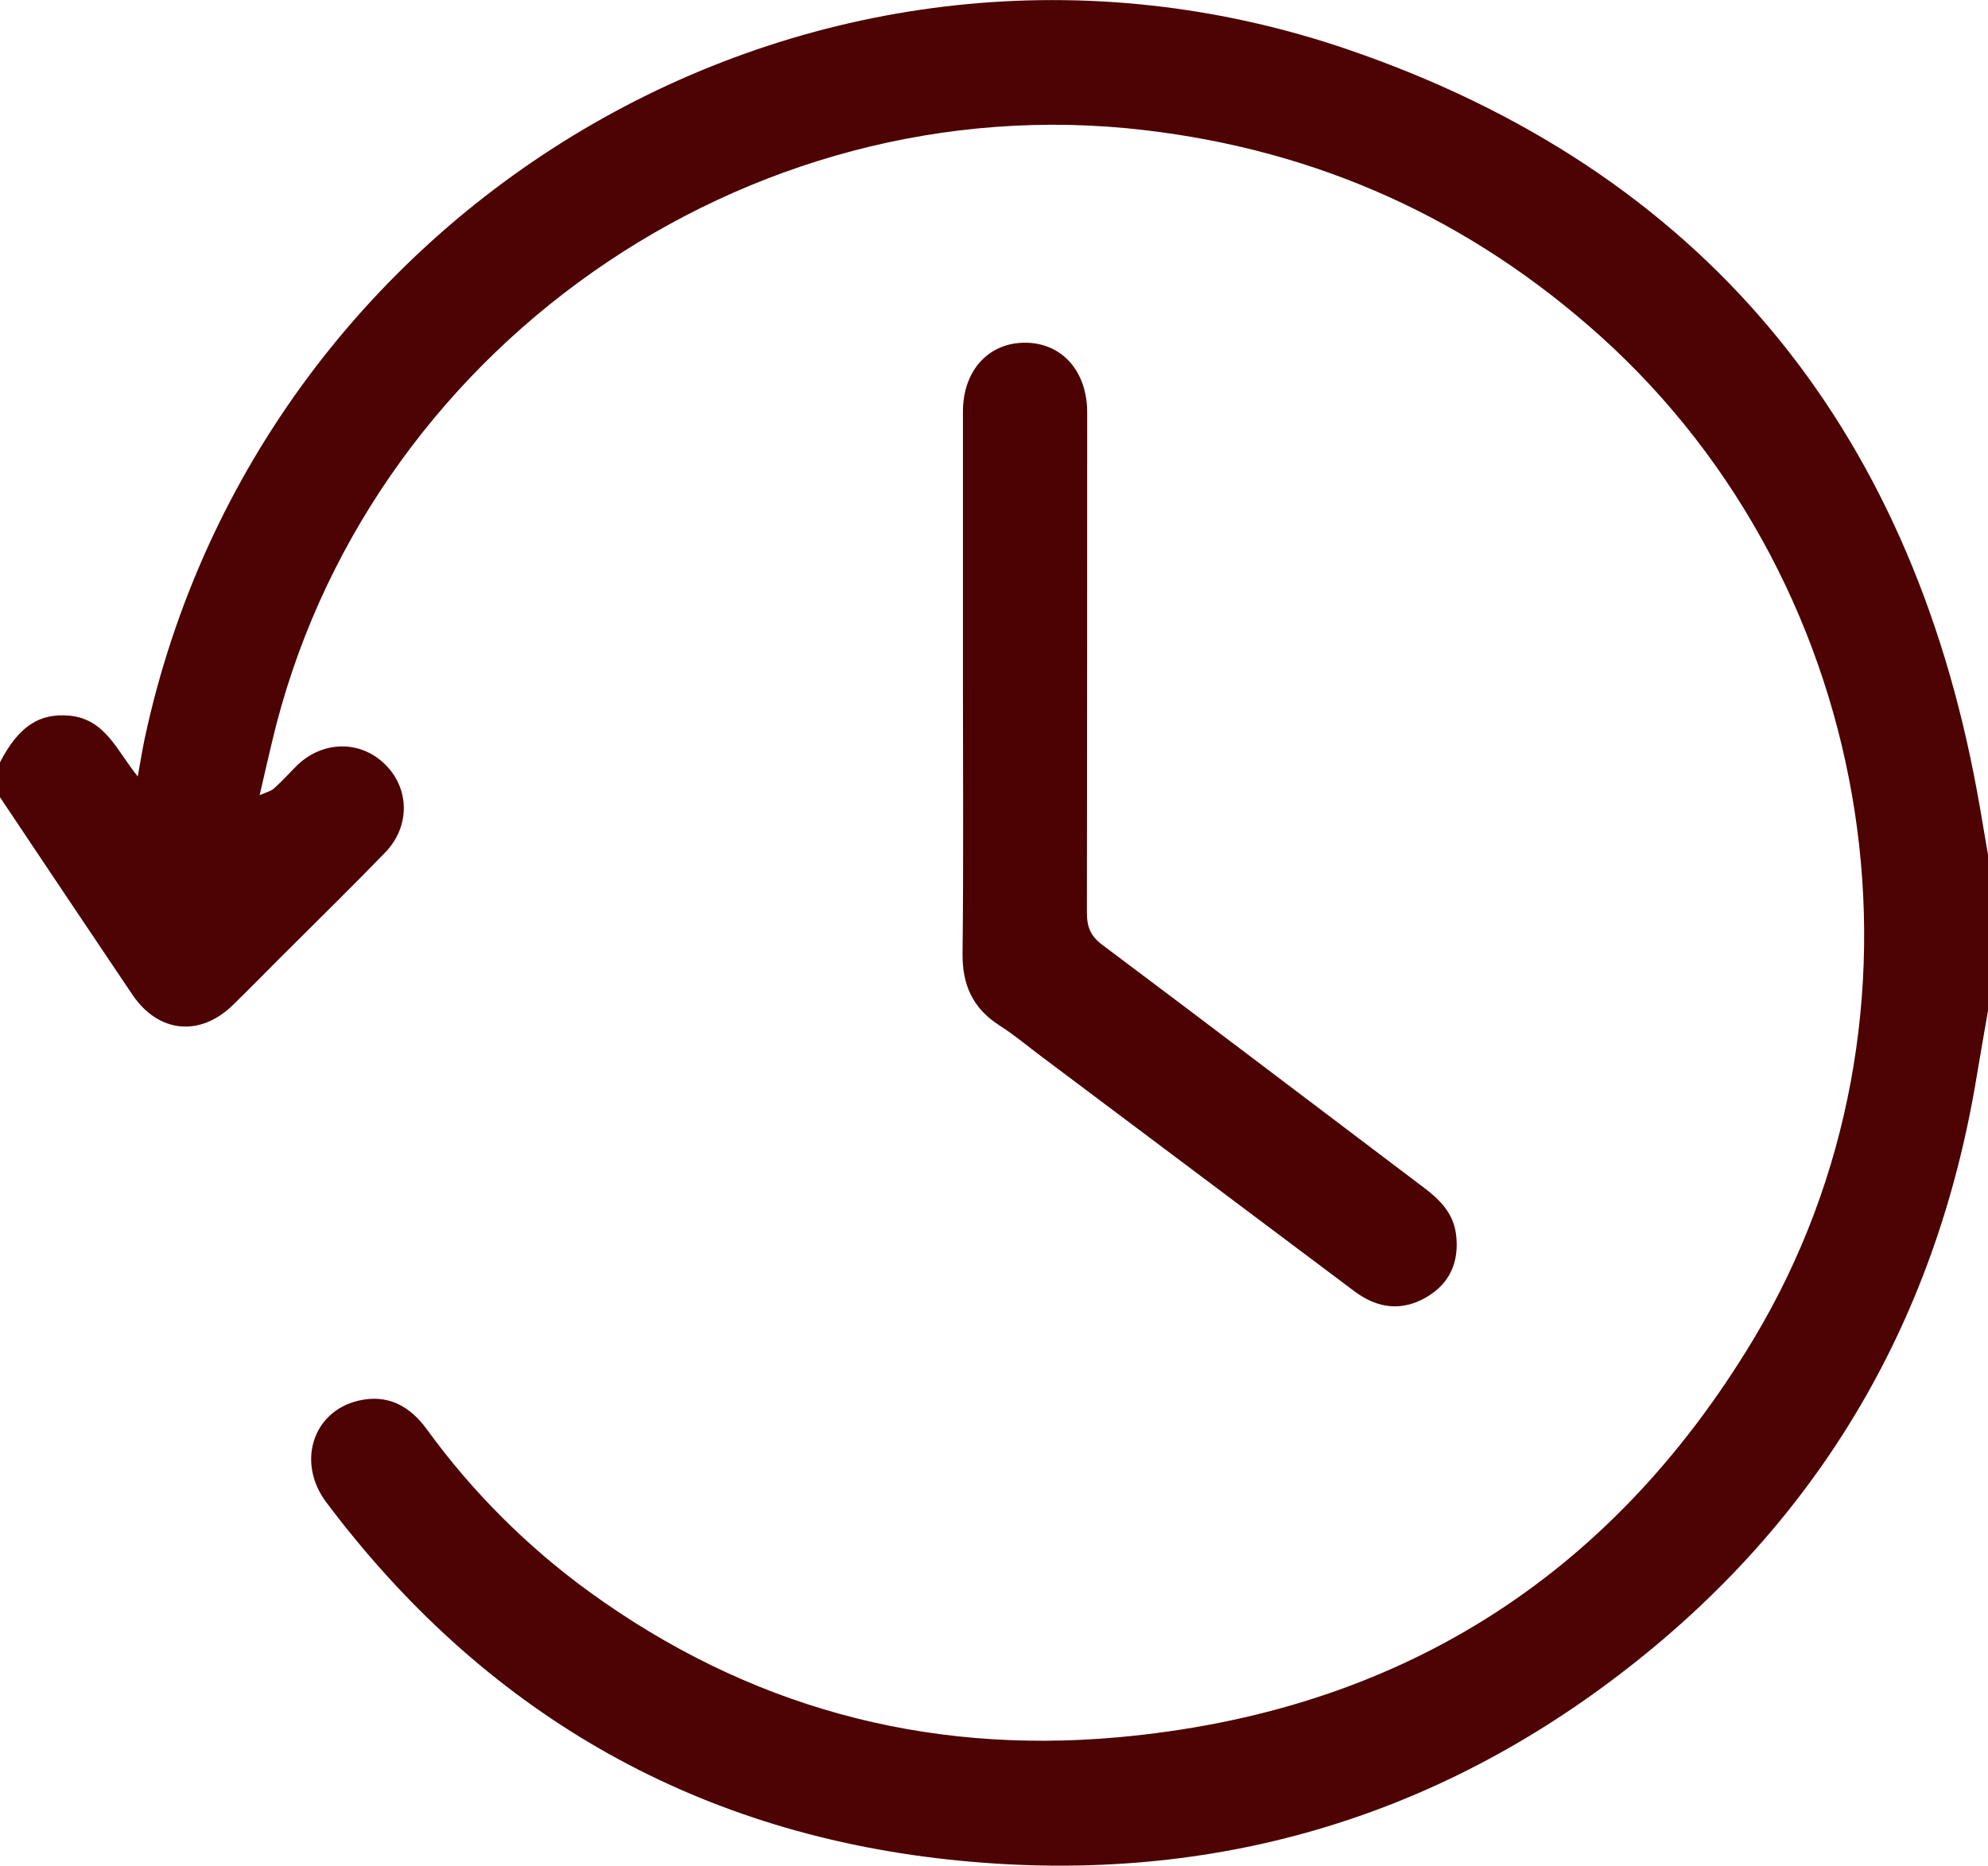
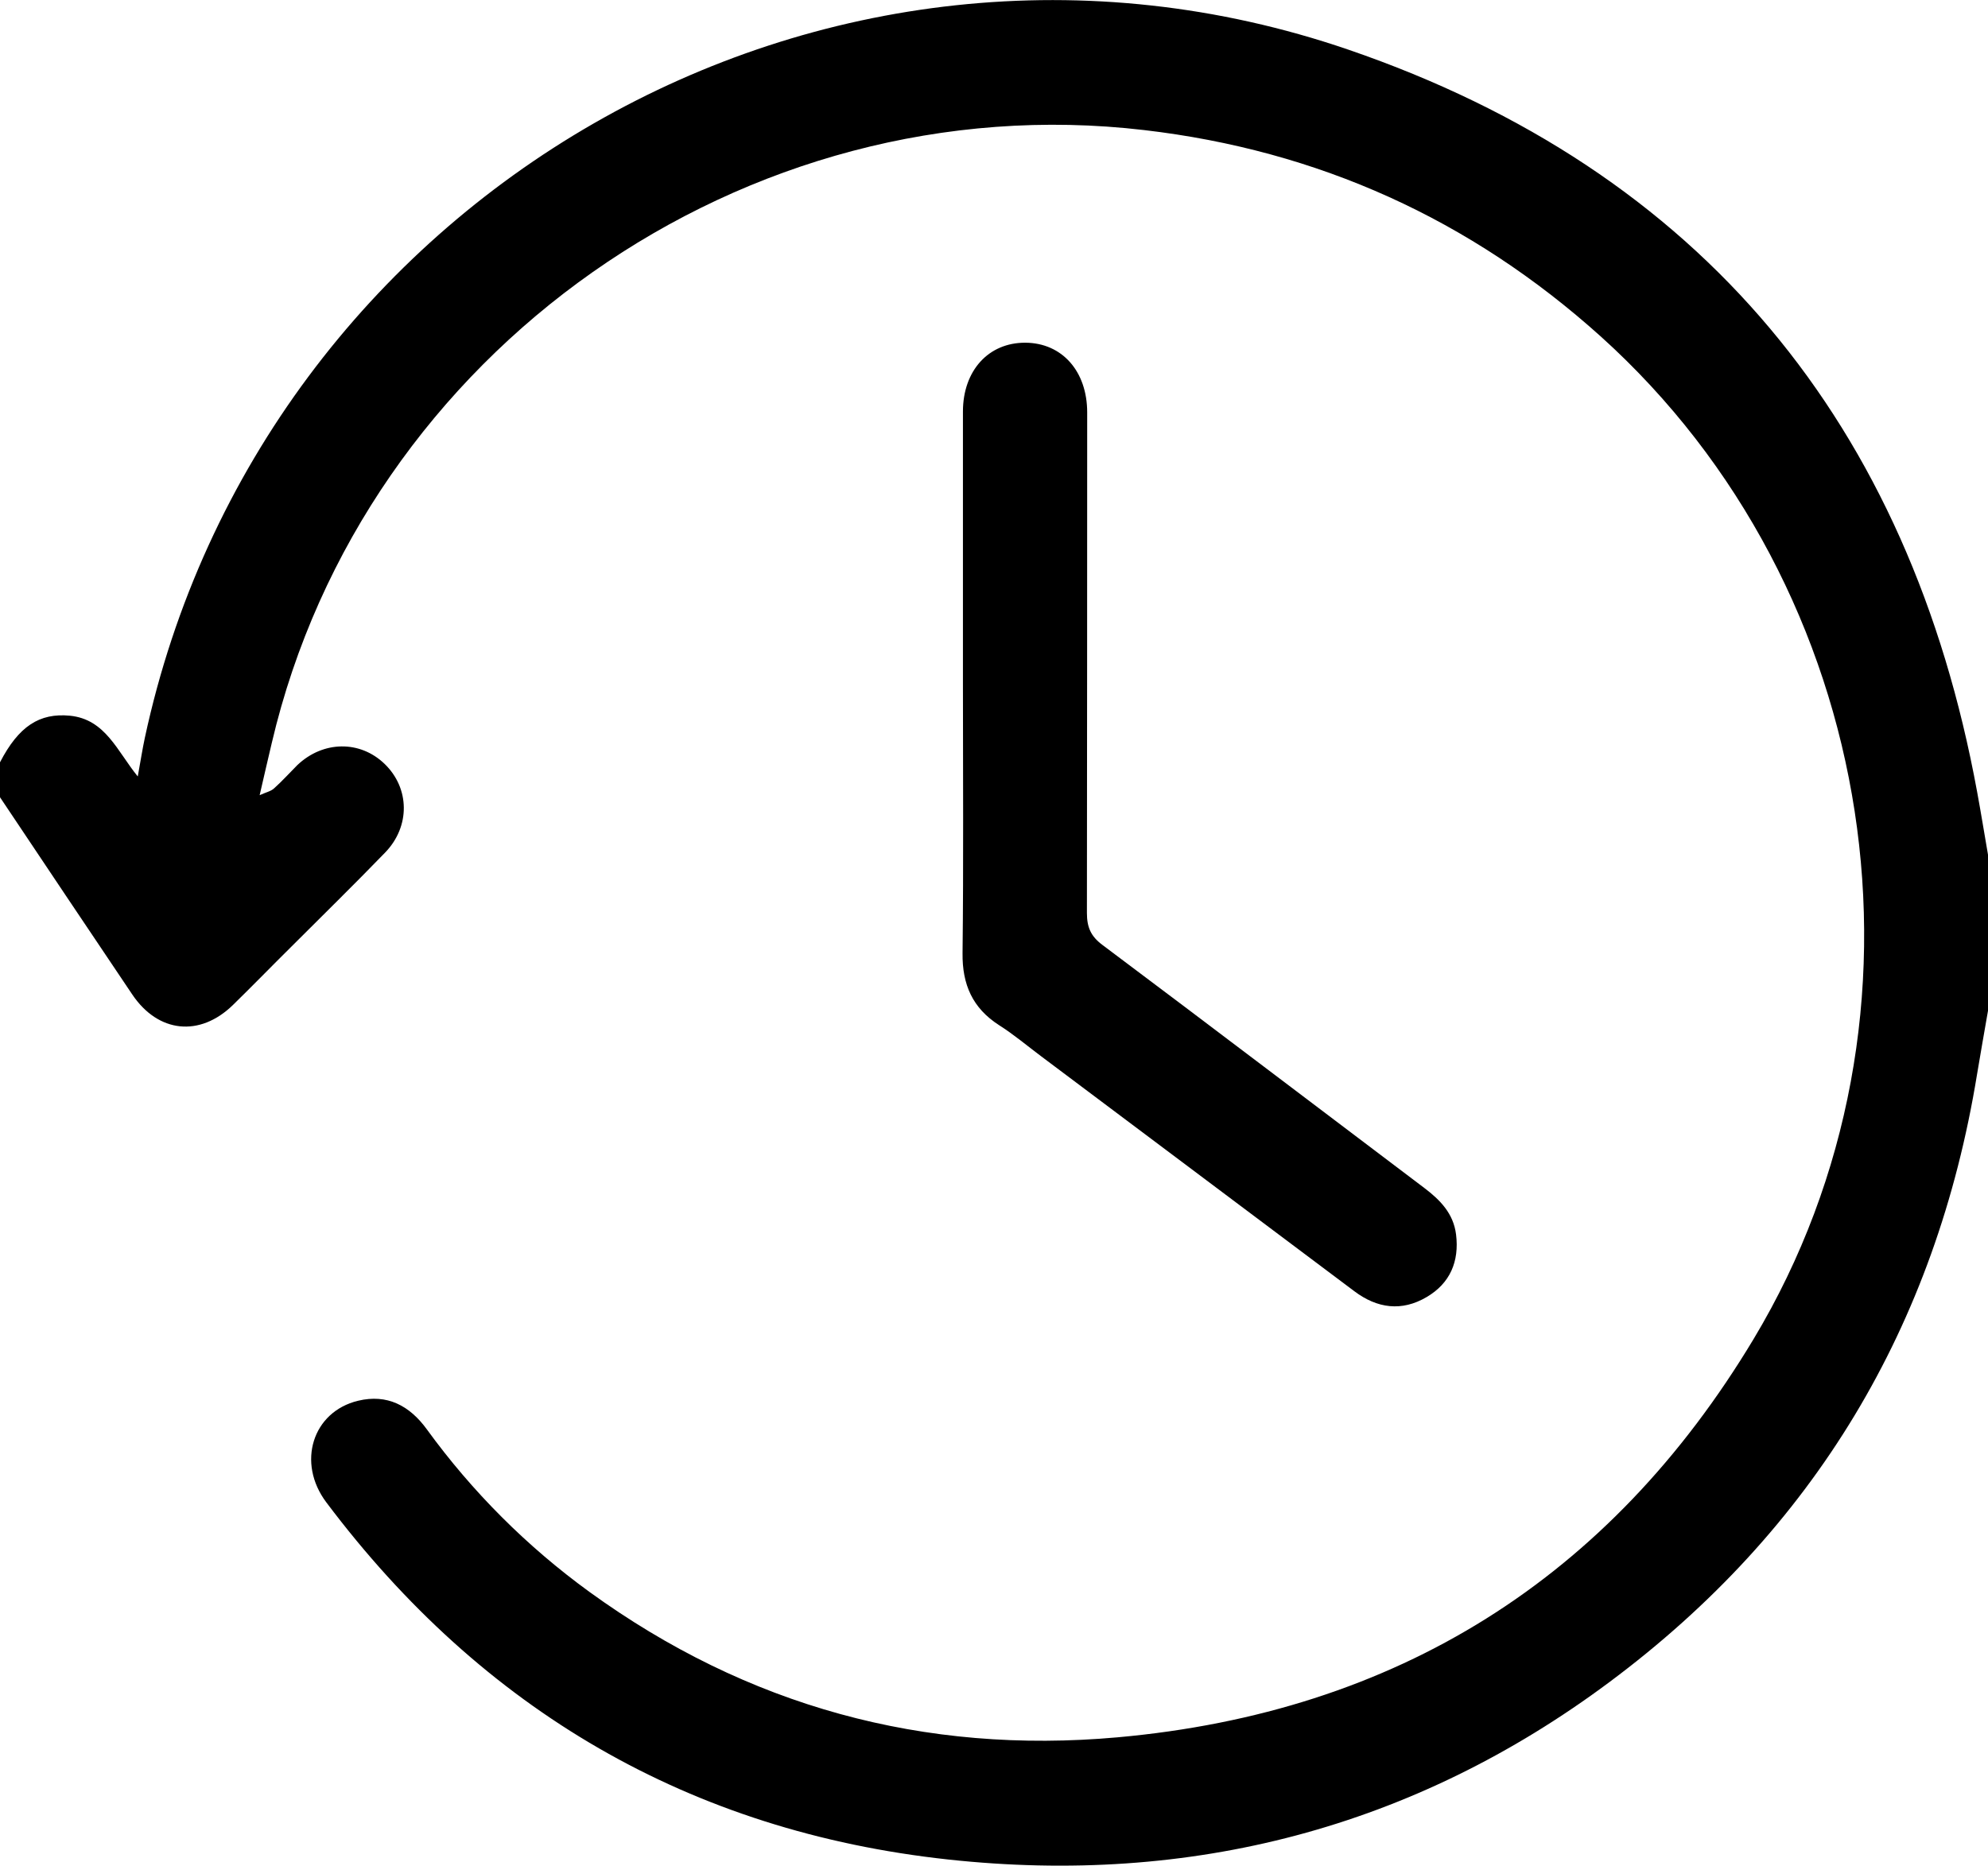
<svg xmlns="http://www.w3.org/2000/svg" id="Layer_1" data-name="Layer 1" viewBox="0 0 512 480.55">
-   <defs>
-     <style>.cls-1{fill:#4d0303;}.cls-2{fill:#4c0202;}</style>
-   </defs>
  <path class="cls-1" d="M562,409c-.94,5.46-1.92,10.91-2.82,16.37-10.57,64.85-42,117.3-94.61,156.51-50.56,37.71-108,52.52-170.39,45.75-66.43-7.22-119.9-38.44-160.14-92-7.68-10.21-3.55-23.35,8.19-26.17,7.48-1.8,13.25,1.25,17.69,7.35a189,189,0,0,0,41.89,41.89c40.63,29.45,86.15,41.93,136,37.46,71.82-6.44,126.77-40.91,163.81-102.58,49.91-83.08,32.64-193.37-39.33-258.25Q411.93,190,344.7,182.15C241.92,170.05,143.64,239.13,120,340c-1,4.16-1.93,8.32-3.13,13.47,1.7-.77,2.91-1,3.72-1.76,2.1-1.88,4-4,6-6,6.66-6.3,16.15-6.4,22.47-.29,6.47,6.25,6.66,16.08.13,22.83-8,8.27-16.22,16.31-24.35,24.44-5,4.95-9.85,9.95-14.86,14.84-8.52,8.29-19.22,7.21-25.91-2.71Q67,379.45,50,354v-9c4.82-9.3,10.17-12.75,18-12,9.16.91,12.17,9.12,17.48,15.65.74-4.05,1.19-7,1.81-9.9,30-139.54,175.08-223.59,310-177.31,90.91,31.18,144.54,96.49,161.92,191.23,1,5.43,1.88,10.88,2.82,16.32Z" transform="translate(-50 -148.64)" />
  <path class="cls-2" d="M298,324.66q0-35,0-70c0-10.56,6.6-17.79,16.07-17.74S330,244.28,330,254.88q0,64.47-.07,128.93c0,3.68,1,6,4,8.24,27.7,20.76,55.24,41.73,82.87,62.58,4.11,3.11,7.53,6.59,8.2,12,.86,6.95-1.54,12.59-7.59,16.13-6.4,3.76-12.7,2.94-18.62-1.52q-40.32-30.29-80.67-60.53c-3.59-2.69-7.05-5.61-10.82-8-6.83-4.39-9.49-10.45-9.4-18.53C298.17,371,298,347.82,298,324.66Z" transform="translate(-50 -148.64)" />
</svg>
